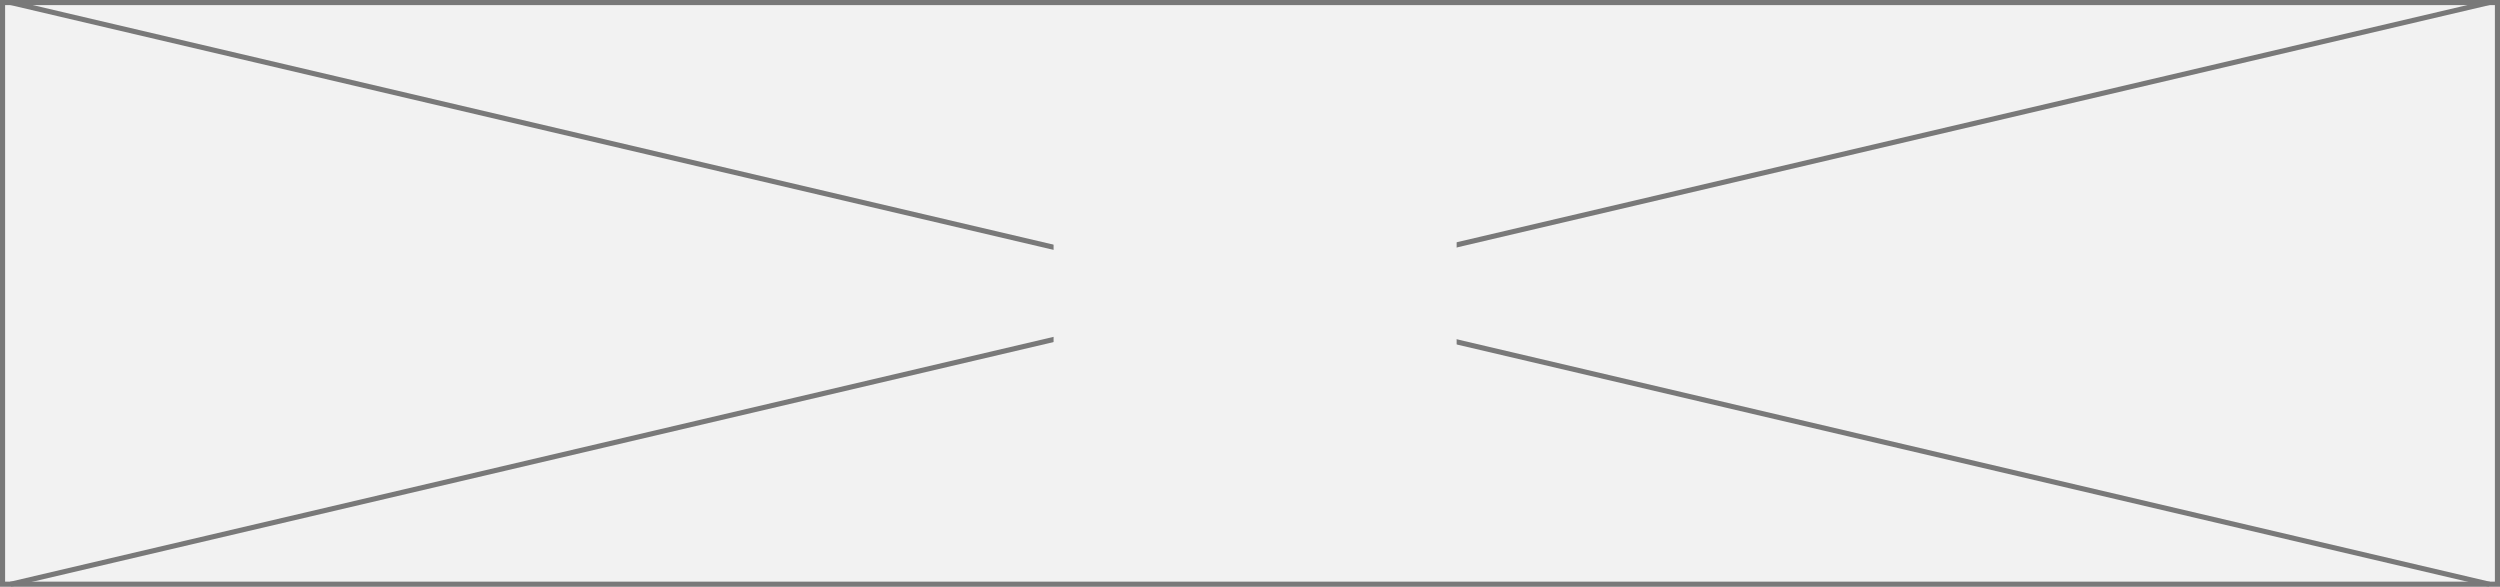
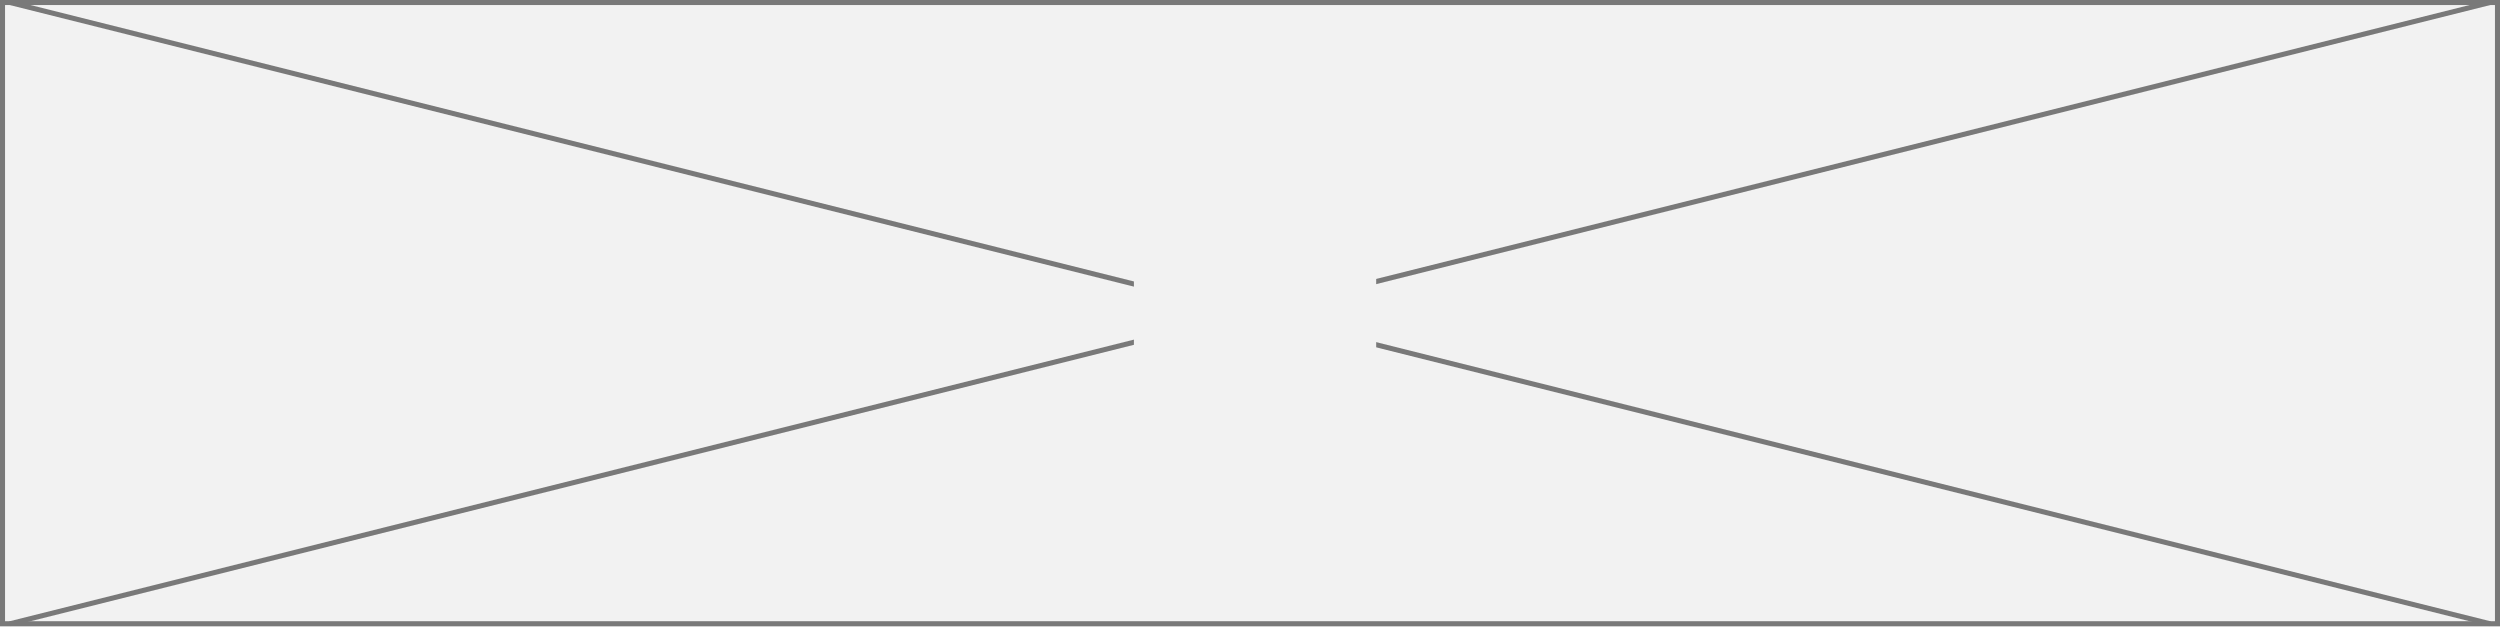
- <svg xmlns="http://www.w3.org/2000/svg" version="1.1" width="490px" height="115px">
+ <svg xmlns="http://www.w3.org/2000/svg" version="1.1" width="495px" height="124px">
  <defs>
-     <mask fill="white" id="clip208">
-       <path d="M 2034.5 393  L 2113.5 393  L 2113.5 415  L 2034.5 415  Z M 1828 346  L 2318 346  L 2318 461  L 1828 461  Z " fill-rule="evenodd" />
+     <mask fill="white" id="clip95">
+       <path d="M 2758.514 549  L 2806.486 549  L 2806.486 568  L 2758.514 568  Z M 2534 496  L 3029 496  L 3029 620  L 2534 620  Z " fill-rule="evenodd" />
    </mask>
  </defs>
-   <g transform="matrix(1 0 0 1 -1828 -346 )">
-     <path d="M 1828.5 346.5  L 2317.5 346.5  L 2317.5 460.5  L 1828.5 460.5  L 1828.5 346.5  Z " fill-rule="nonzero" fill="#f2f2f2" stroke="none" />
-     <path d="M 1828.5 346.5  L 2317.5 346.5  L 2317.5 460.5  L 1828.5 460.5  L 1828.5 346.5  Z " stroke-width="1" stroke="#797979" fill="none" />
-     <path d="M 1830.074 346.487  L 2315.926 460.513  M 2315.926 346.487  L 1830.074 460.513  " stroke-width="1" stroke="#797979" fill="none" mask="url(#clip208)" />
+   <g transform="matrix(1 0 0 1 -2534 -496 )">
+     <path d="M 2534.5 496.5  L 3028.5 496.5  L 3028.5 619.5  L 2534.5 619.5  L 2534.5 496.5  Z " fill-rule="nonzero" fill="#f2f2f2" stroke="none" />
+     <path d="M 2534.5 496.5  L 3028.5 496.5  L 3028.5 619.5  L 2534.5 619.5  L 2534.5 496.5  Z " stroke-width="1" stroke="#797979" fill="none" />
+     <path d="M 2535.936 496.485  L 3027.064 619.515  M 3027.064 496.485  L 2535.936 619.515  " stroke-width="1" stroke="#797979" fill="none" mask="url(#clip95)" />
  </g>
</svg>
